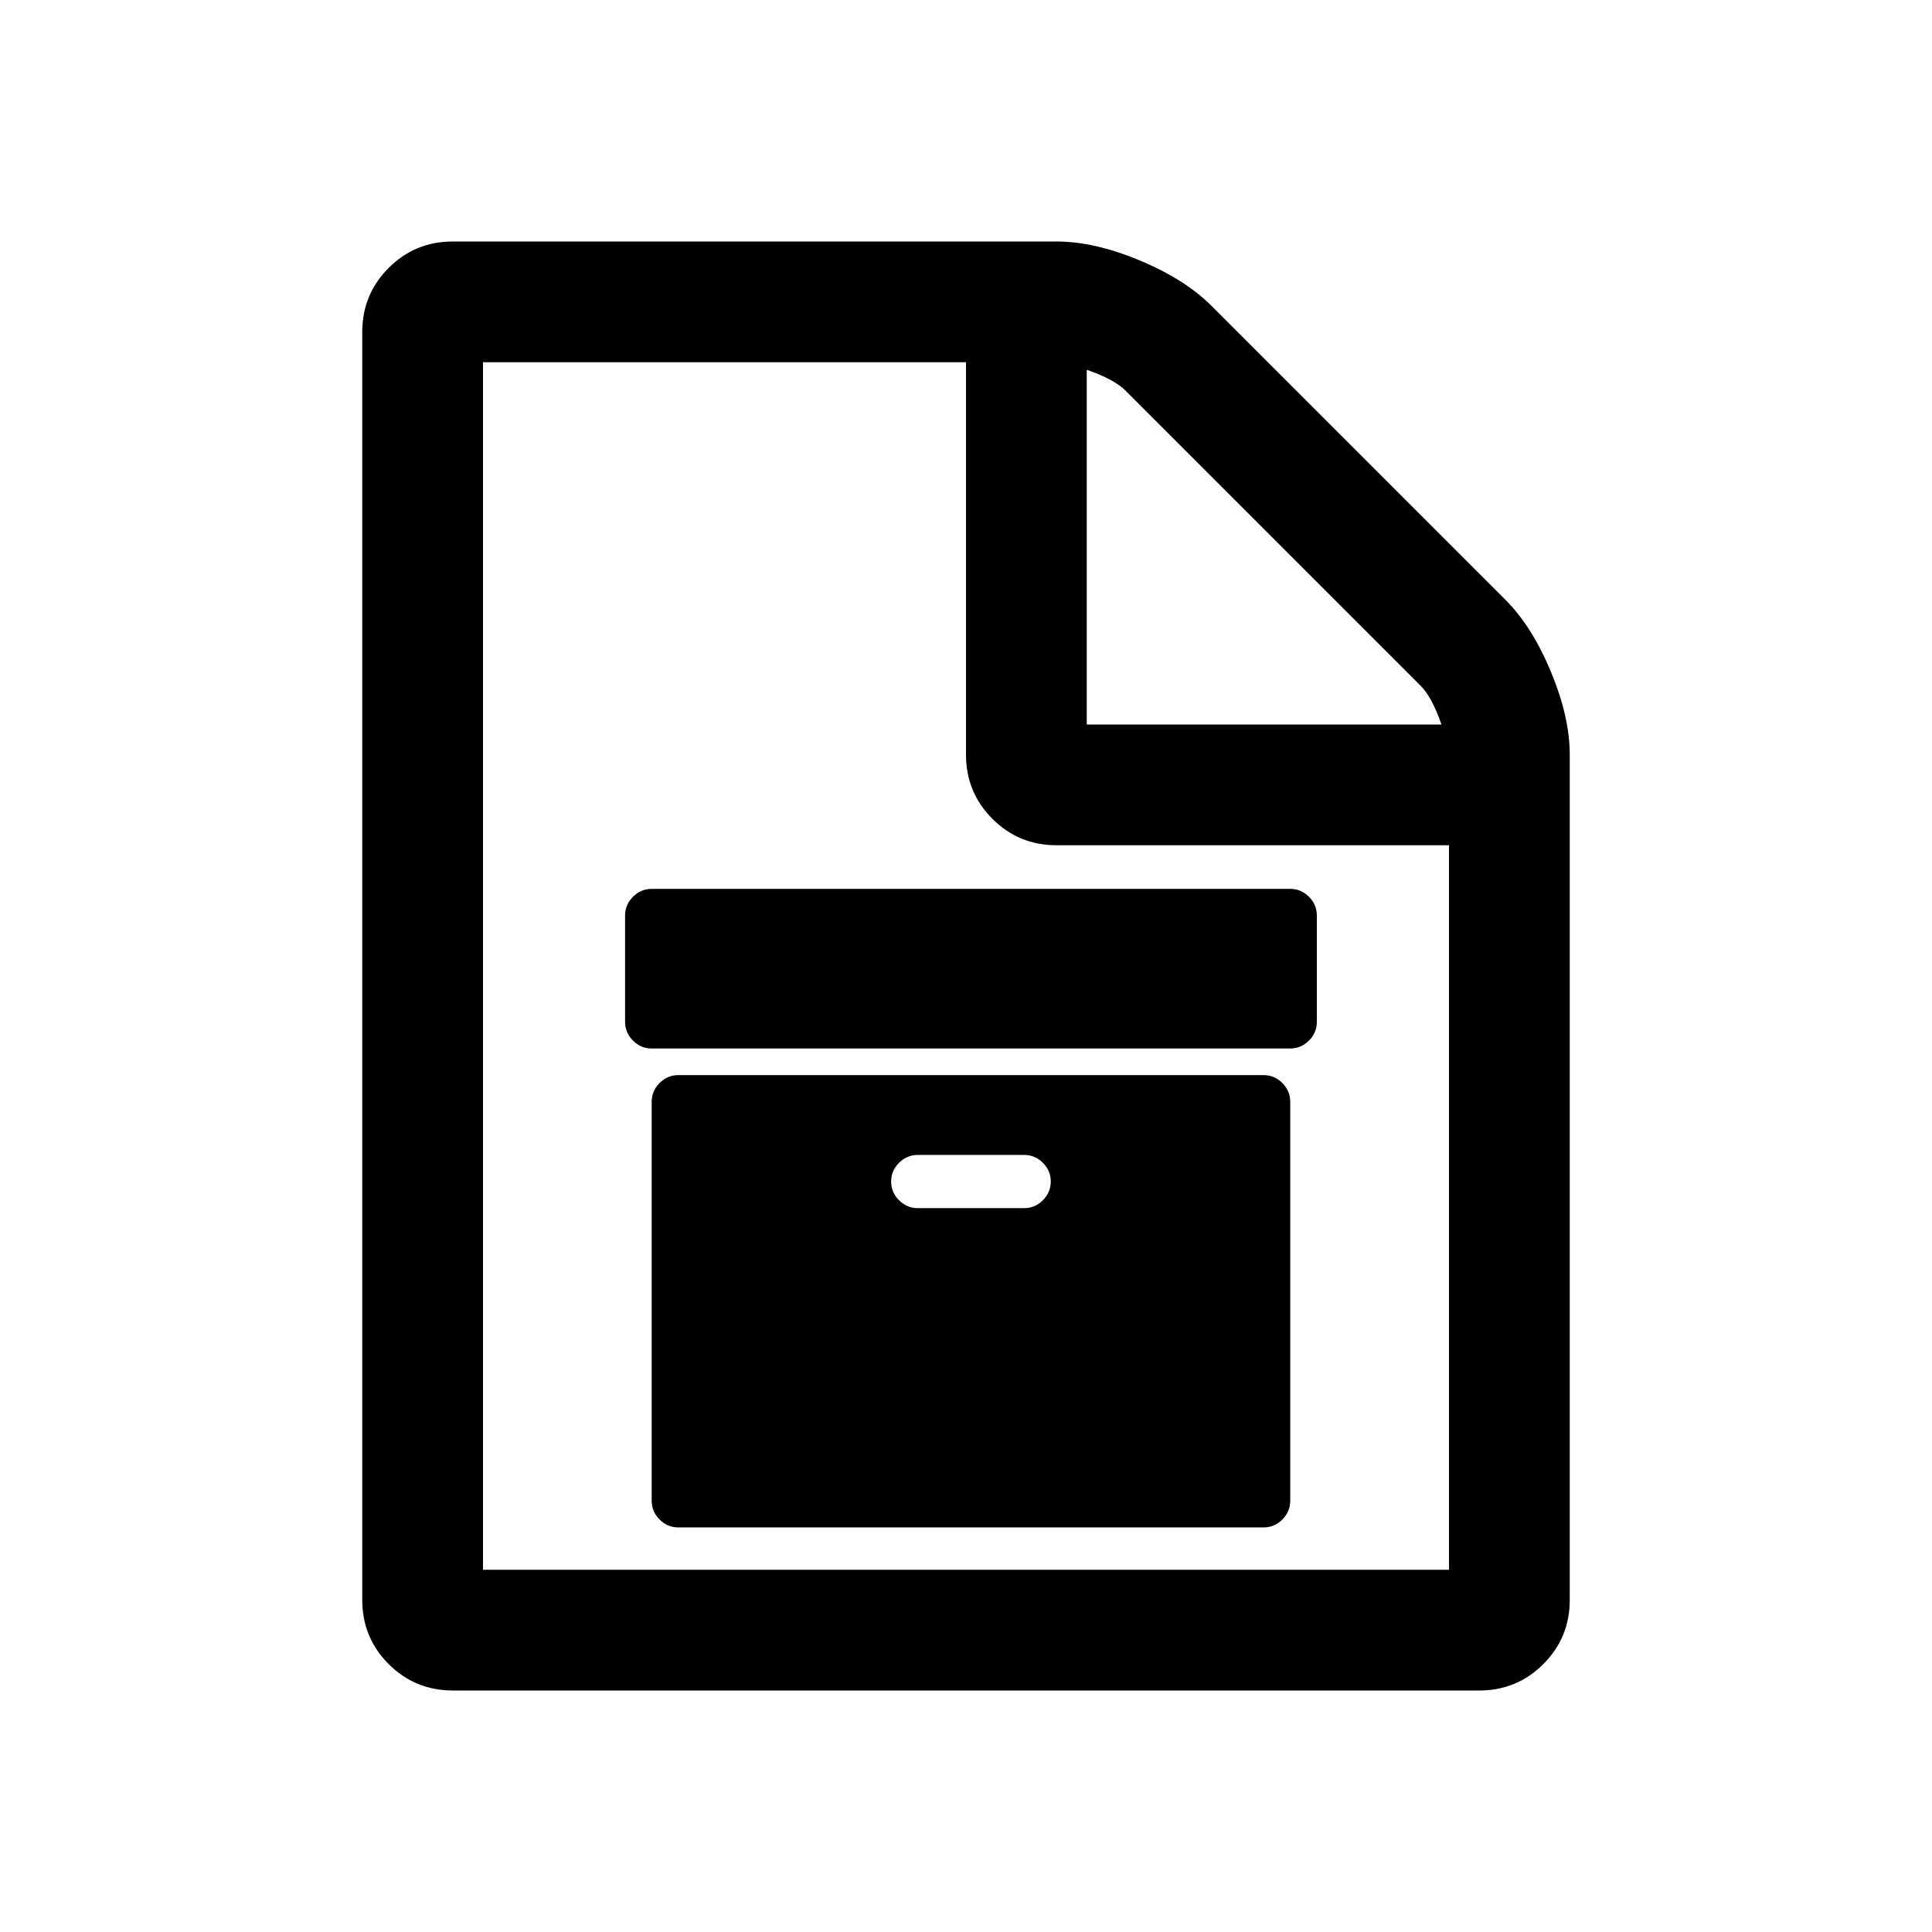
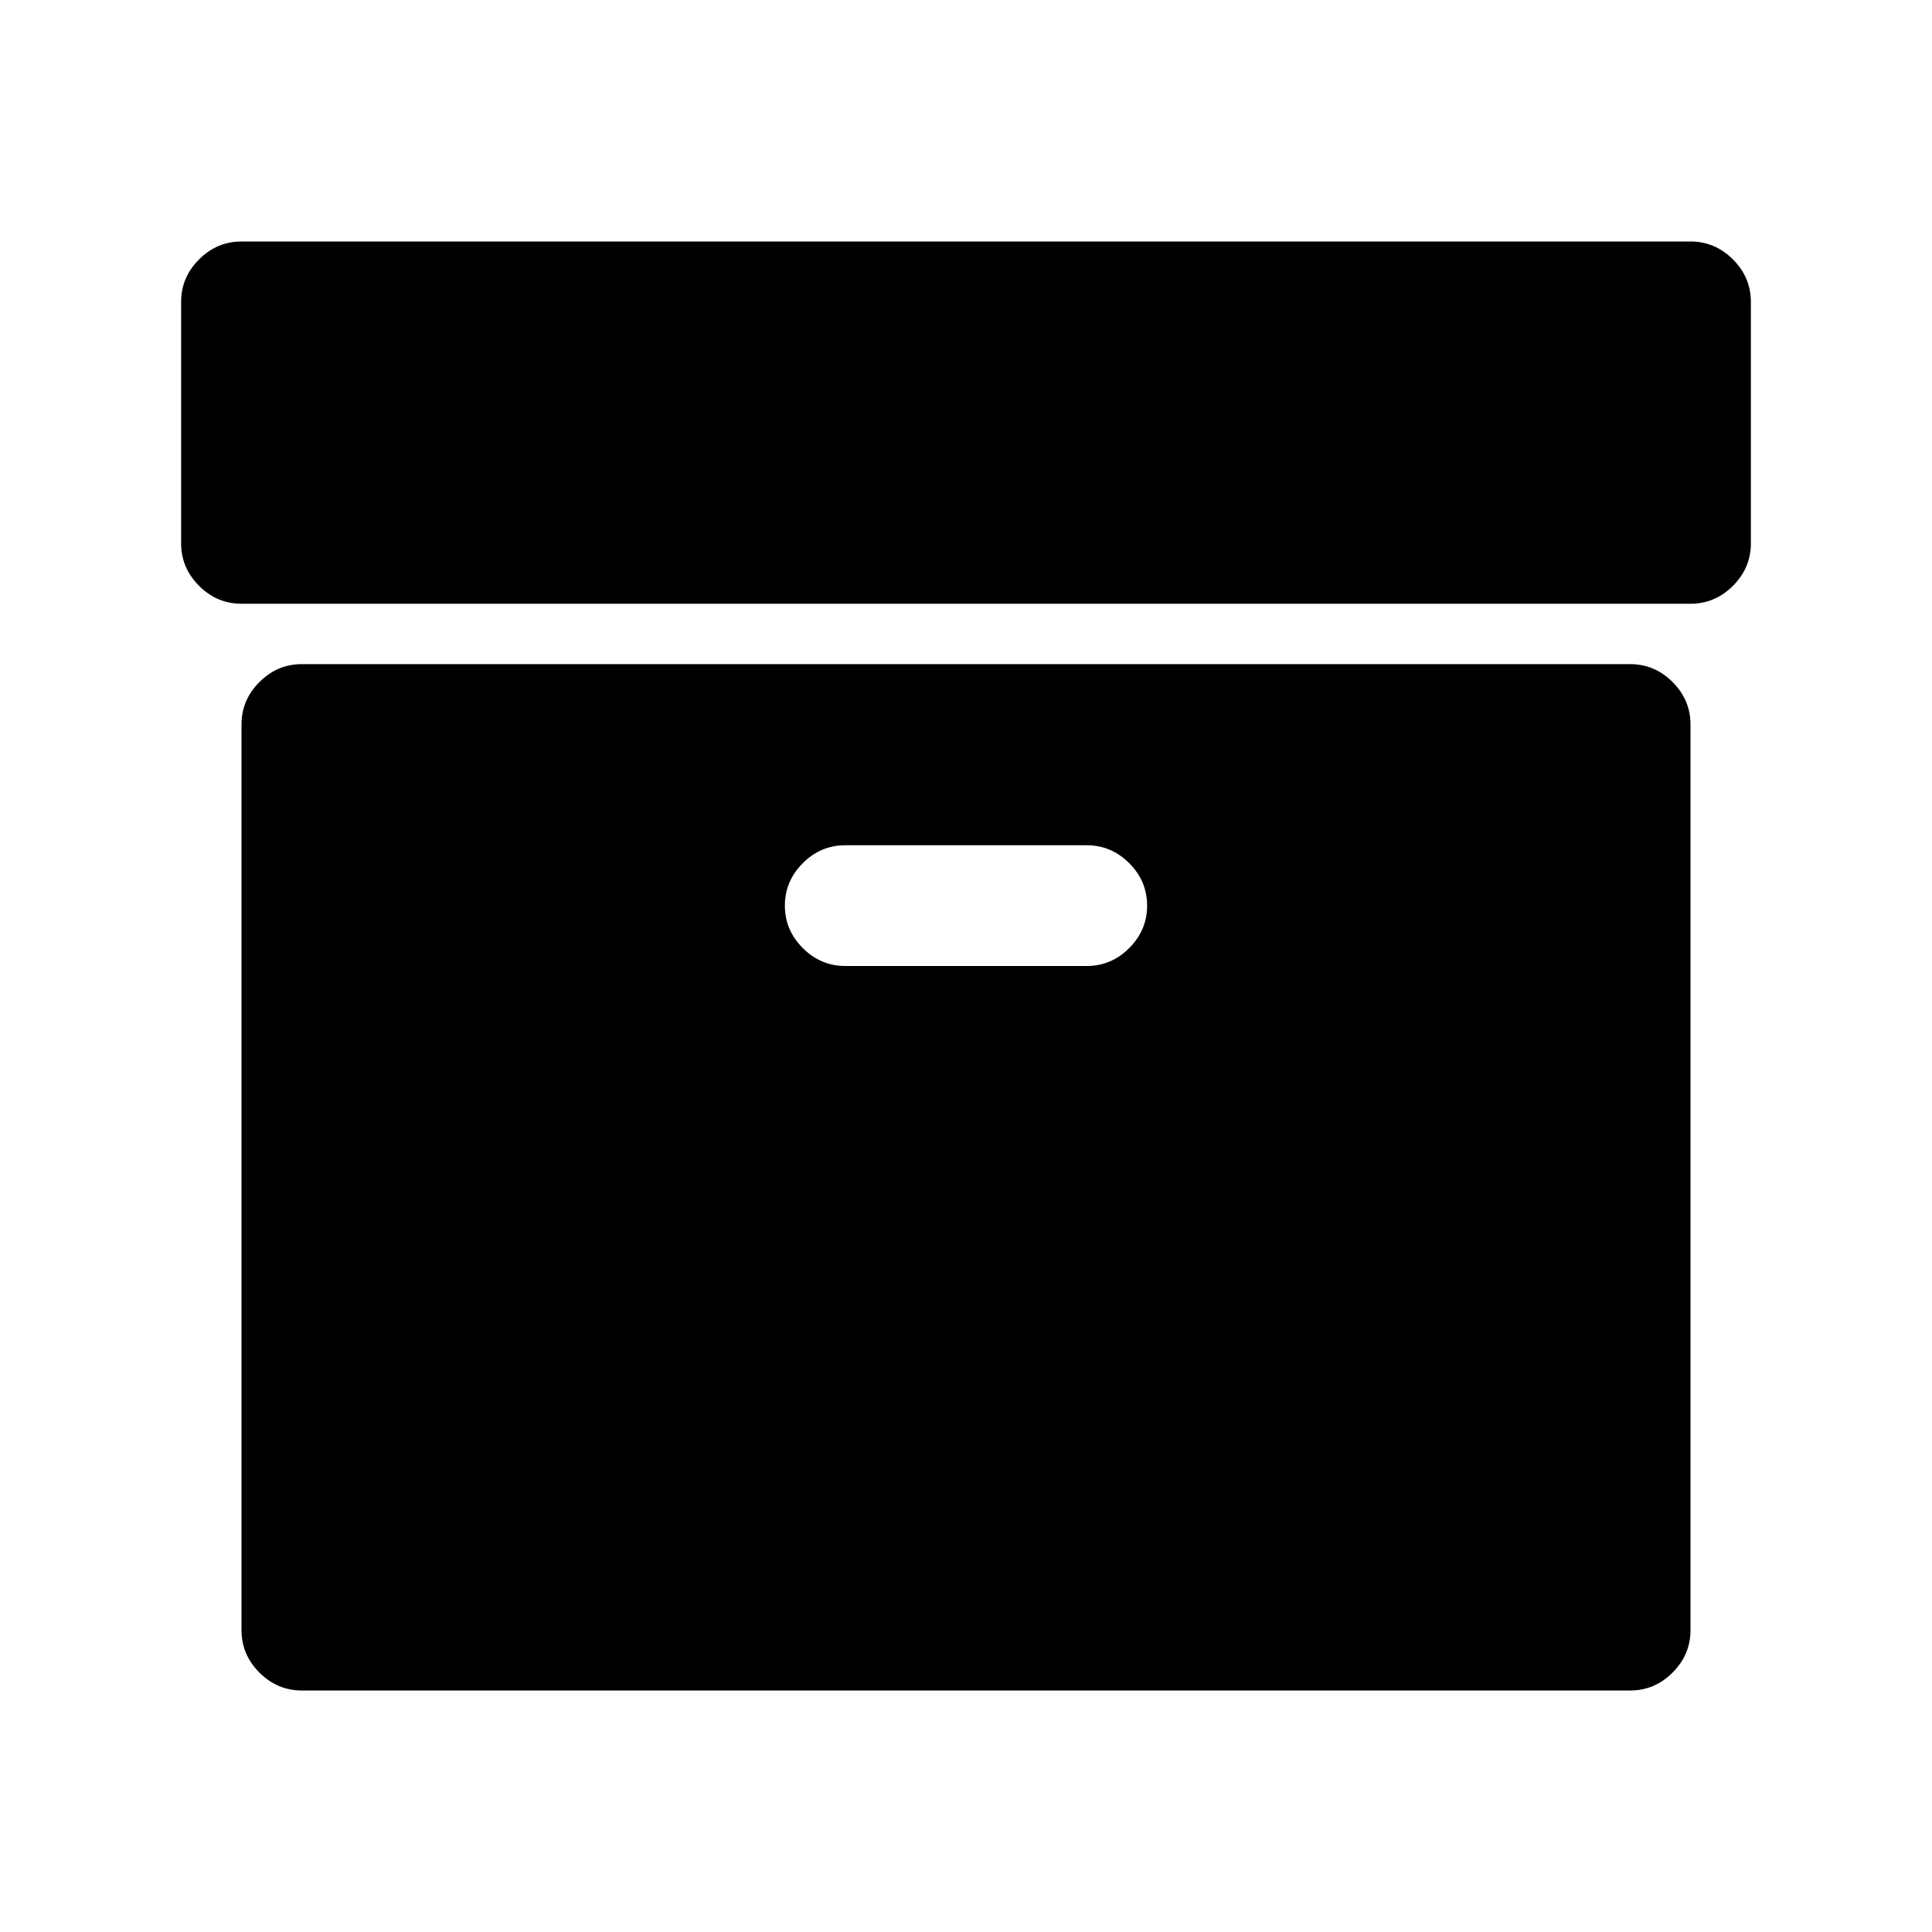
- <svg xmlns="http://www.w3.org/2000/svg" width="2048" height="2048" viewBox="-384 -384 2048 2048" id="svg2" version="1.1">
-   <defs id="defs10" />
-   <g transform="scale(1 -1) translate(0 -1280)" id="g4">
-     <path d="M128 0h1024v768h-416q-40 0 -68 28t-28 68v416h-512v-1280zM768 896h376q-10 29 -22 41l-313 313q-12 12 -41 22v-376zM1280 864v-896q0 -40 -28 -68t-68 -28h-1088q-40 0 -68 28t-28 68v1344q0 40 28 68t68 28h640q40 0 88 -20t76 -48l312 -312q28 -28 48 -76t20 -88z " fill="black" id="path6" />
-   </g>
-   <g transform="matrix(0.440678,0,0,-0.440678,250.4068,1178.712)" id="g4-3">
-     <path style="fill:#000000" d="m 1088,704 q 0,26 -19,45 -19,19 -45,19 H 768 q -26,0 -45,-19 -19,-19 -19,-45 0,-26 19,-45 19,-19 45,-19 h 256 q 26,0 45,19 19,19 19,45 z m 576,192 V -64 q 0,-26 -19,-45 -19,-19 -45,-19 H 192 q -26,0 -45,19 -19,19 -19,45 v 960 q 0,26 19,45 19,19 45,19 h 1408 q 26,0 45,-19 19,-19 19,-45 z m 64,448 v -256 q 0,-26 -19,-45 -19,-19 -45,-19 H 128 q -26,0 -45,19 -19,19 -19,45 v 256 q 0,26 19,45 19,19 45,19 h 1536 q 26,0 45,-19 19,-19 19,-45 z" id="path6-9" />
+ <svg width="2048" height="2048" viewBox="-128 -384 2048 2048">
+   <g transform="scale(1 -1) translate(0 -1280)">
+     <path d="M1088 704q0 26 -19 45t-45 19h-256q-26 0 -45 -19t-19 -45t19 -45t45 -19h256q26 0 45 19t19 45zM1664 896v-960q0 -26 -19 -45t-45 -19h-1408q-26 0 -45 19t-19 45v960q0 26 19 45t45 19h1408q26 0 45 -19t19 -45zM1728 1344v-256q0 -26 -19 -45t-45 -19h-1536 q-26 0 -45 19t-19 45v256q0 26 19 45t45 19h1536q26 0 45 -19t19 -45z" fill="black" />
  </g>
</svg>
